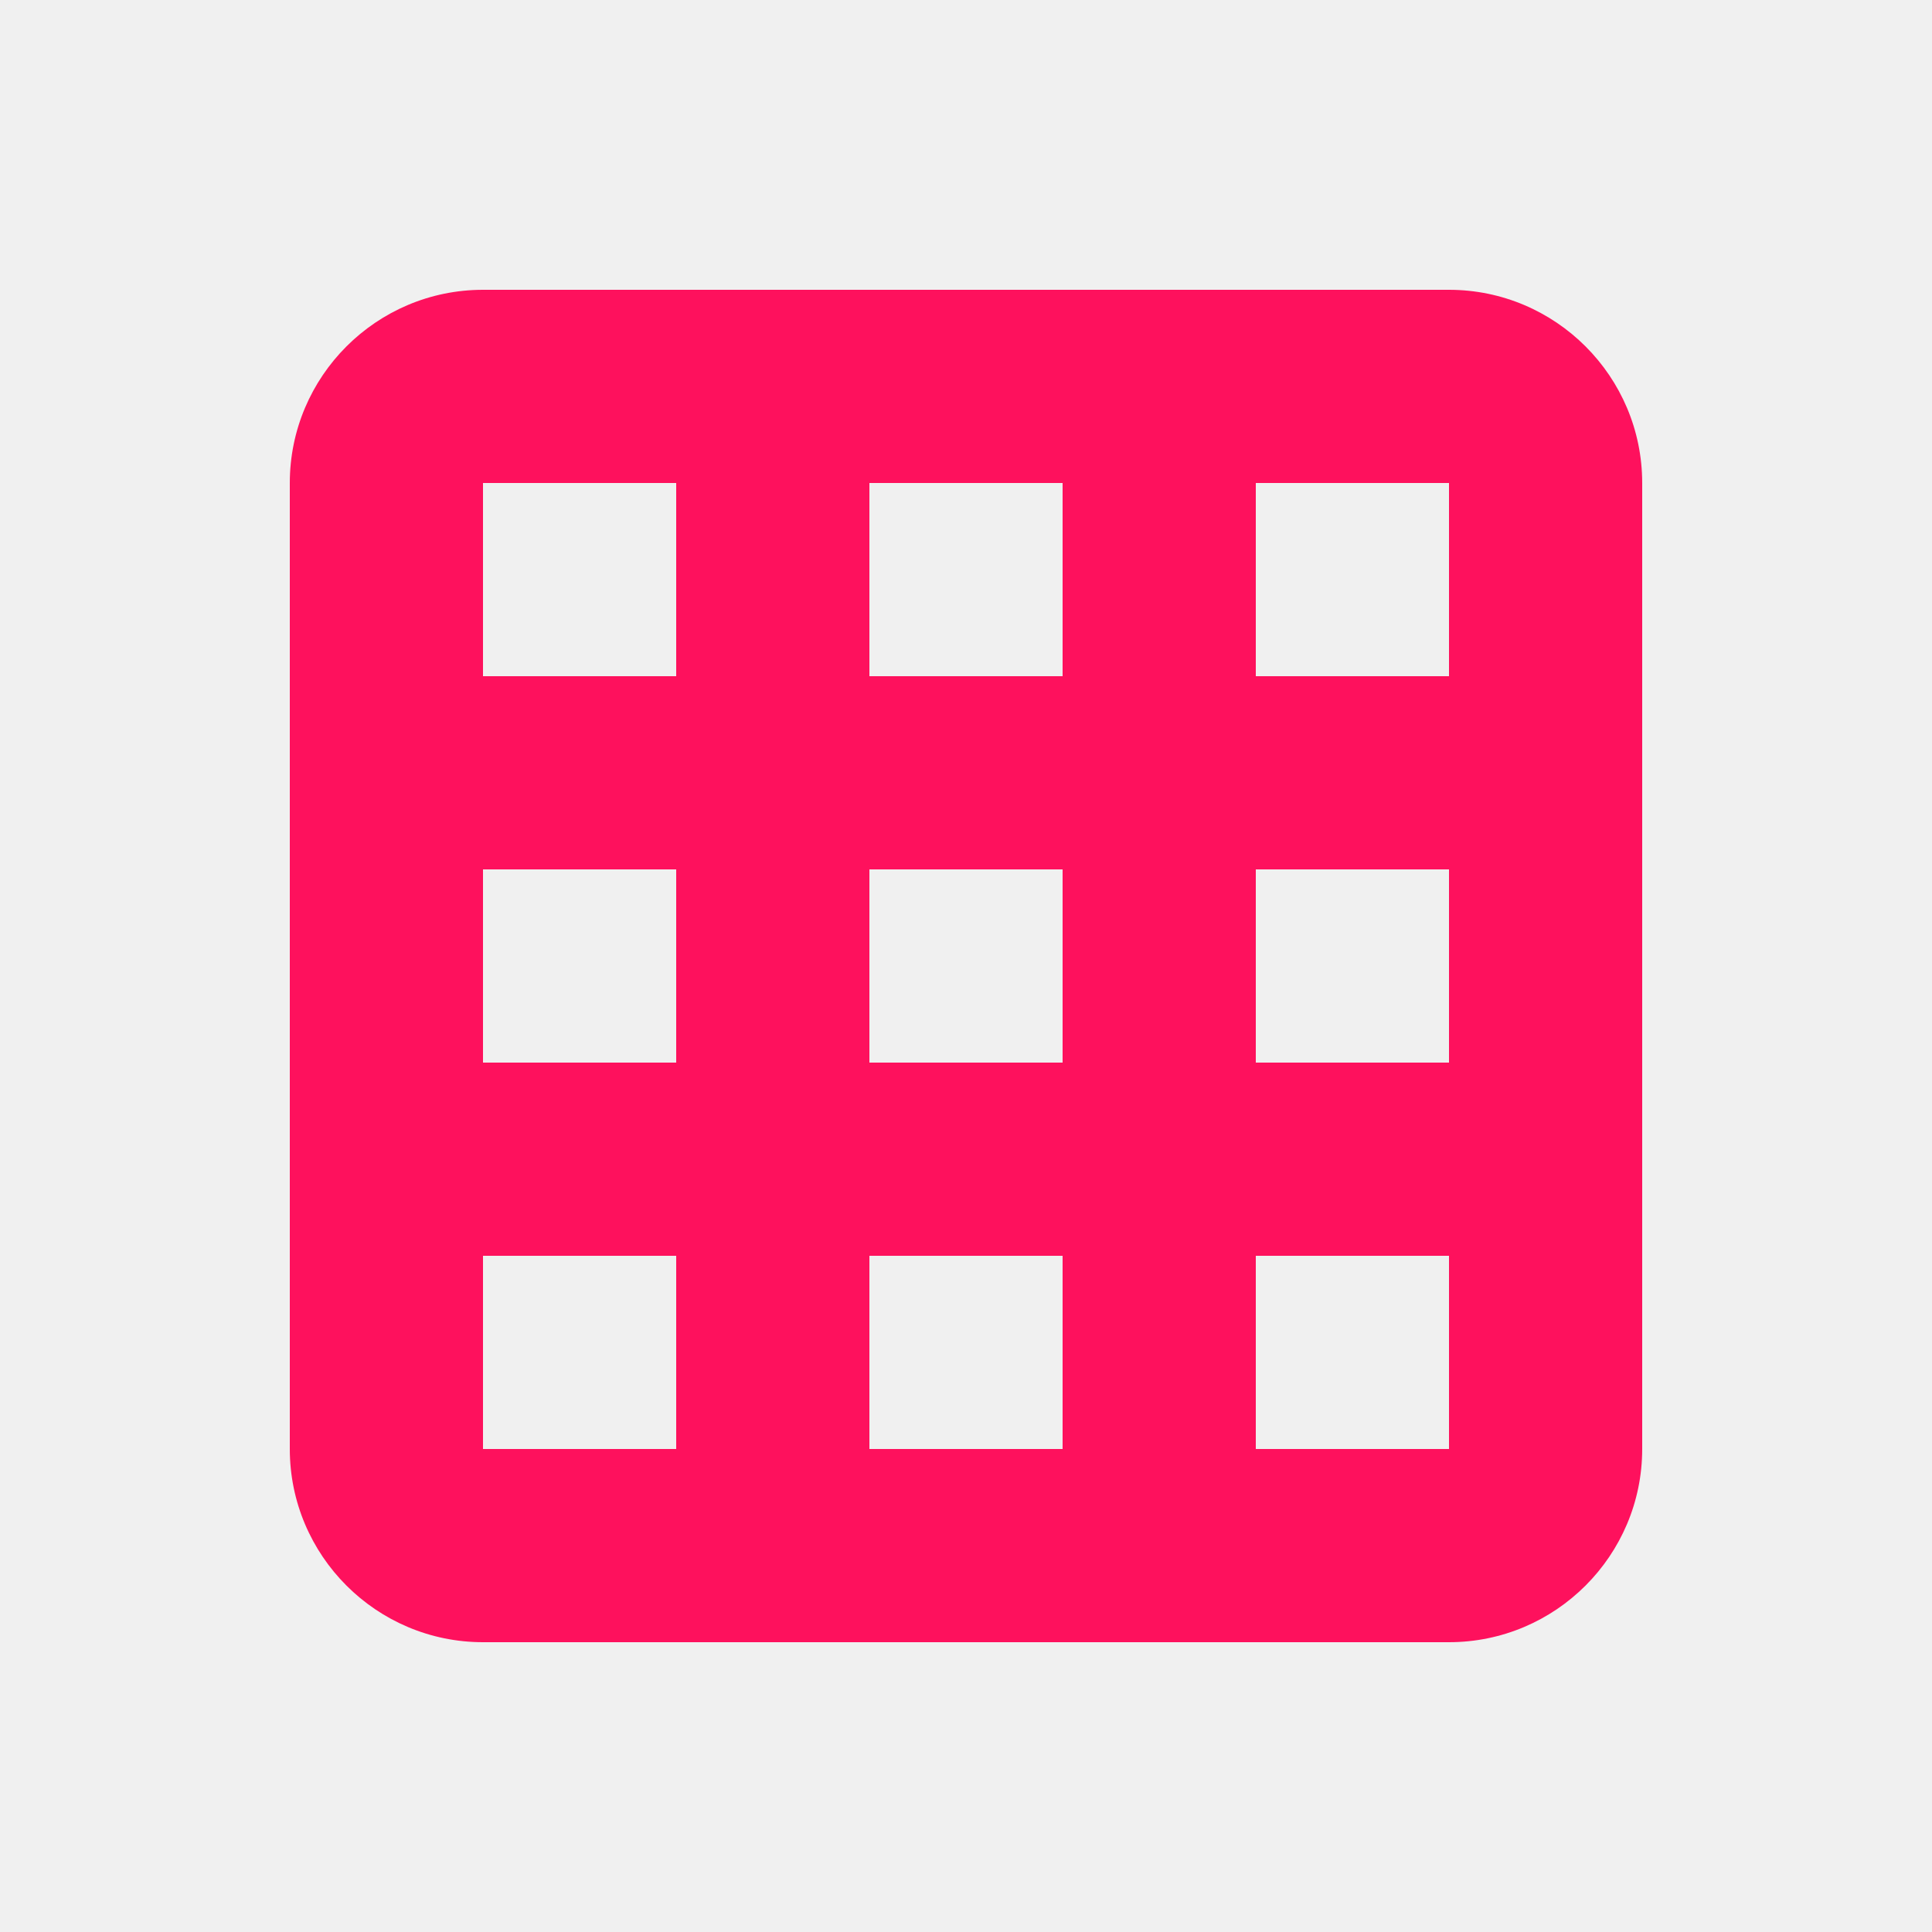
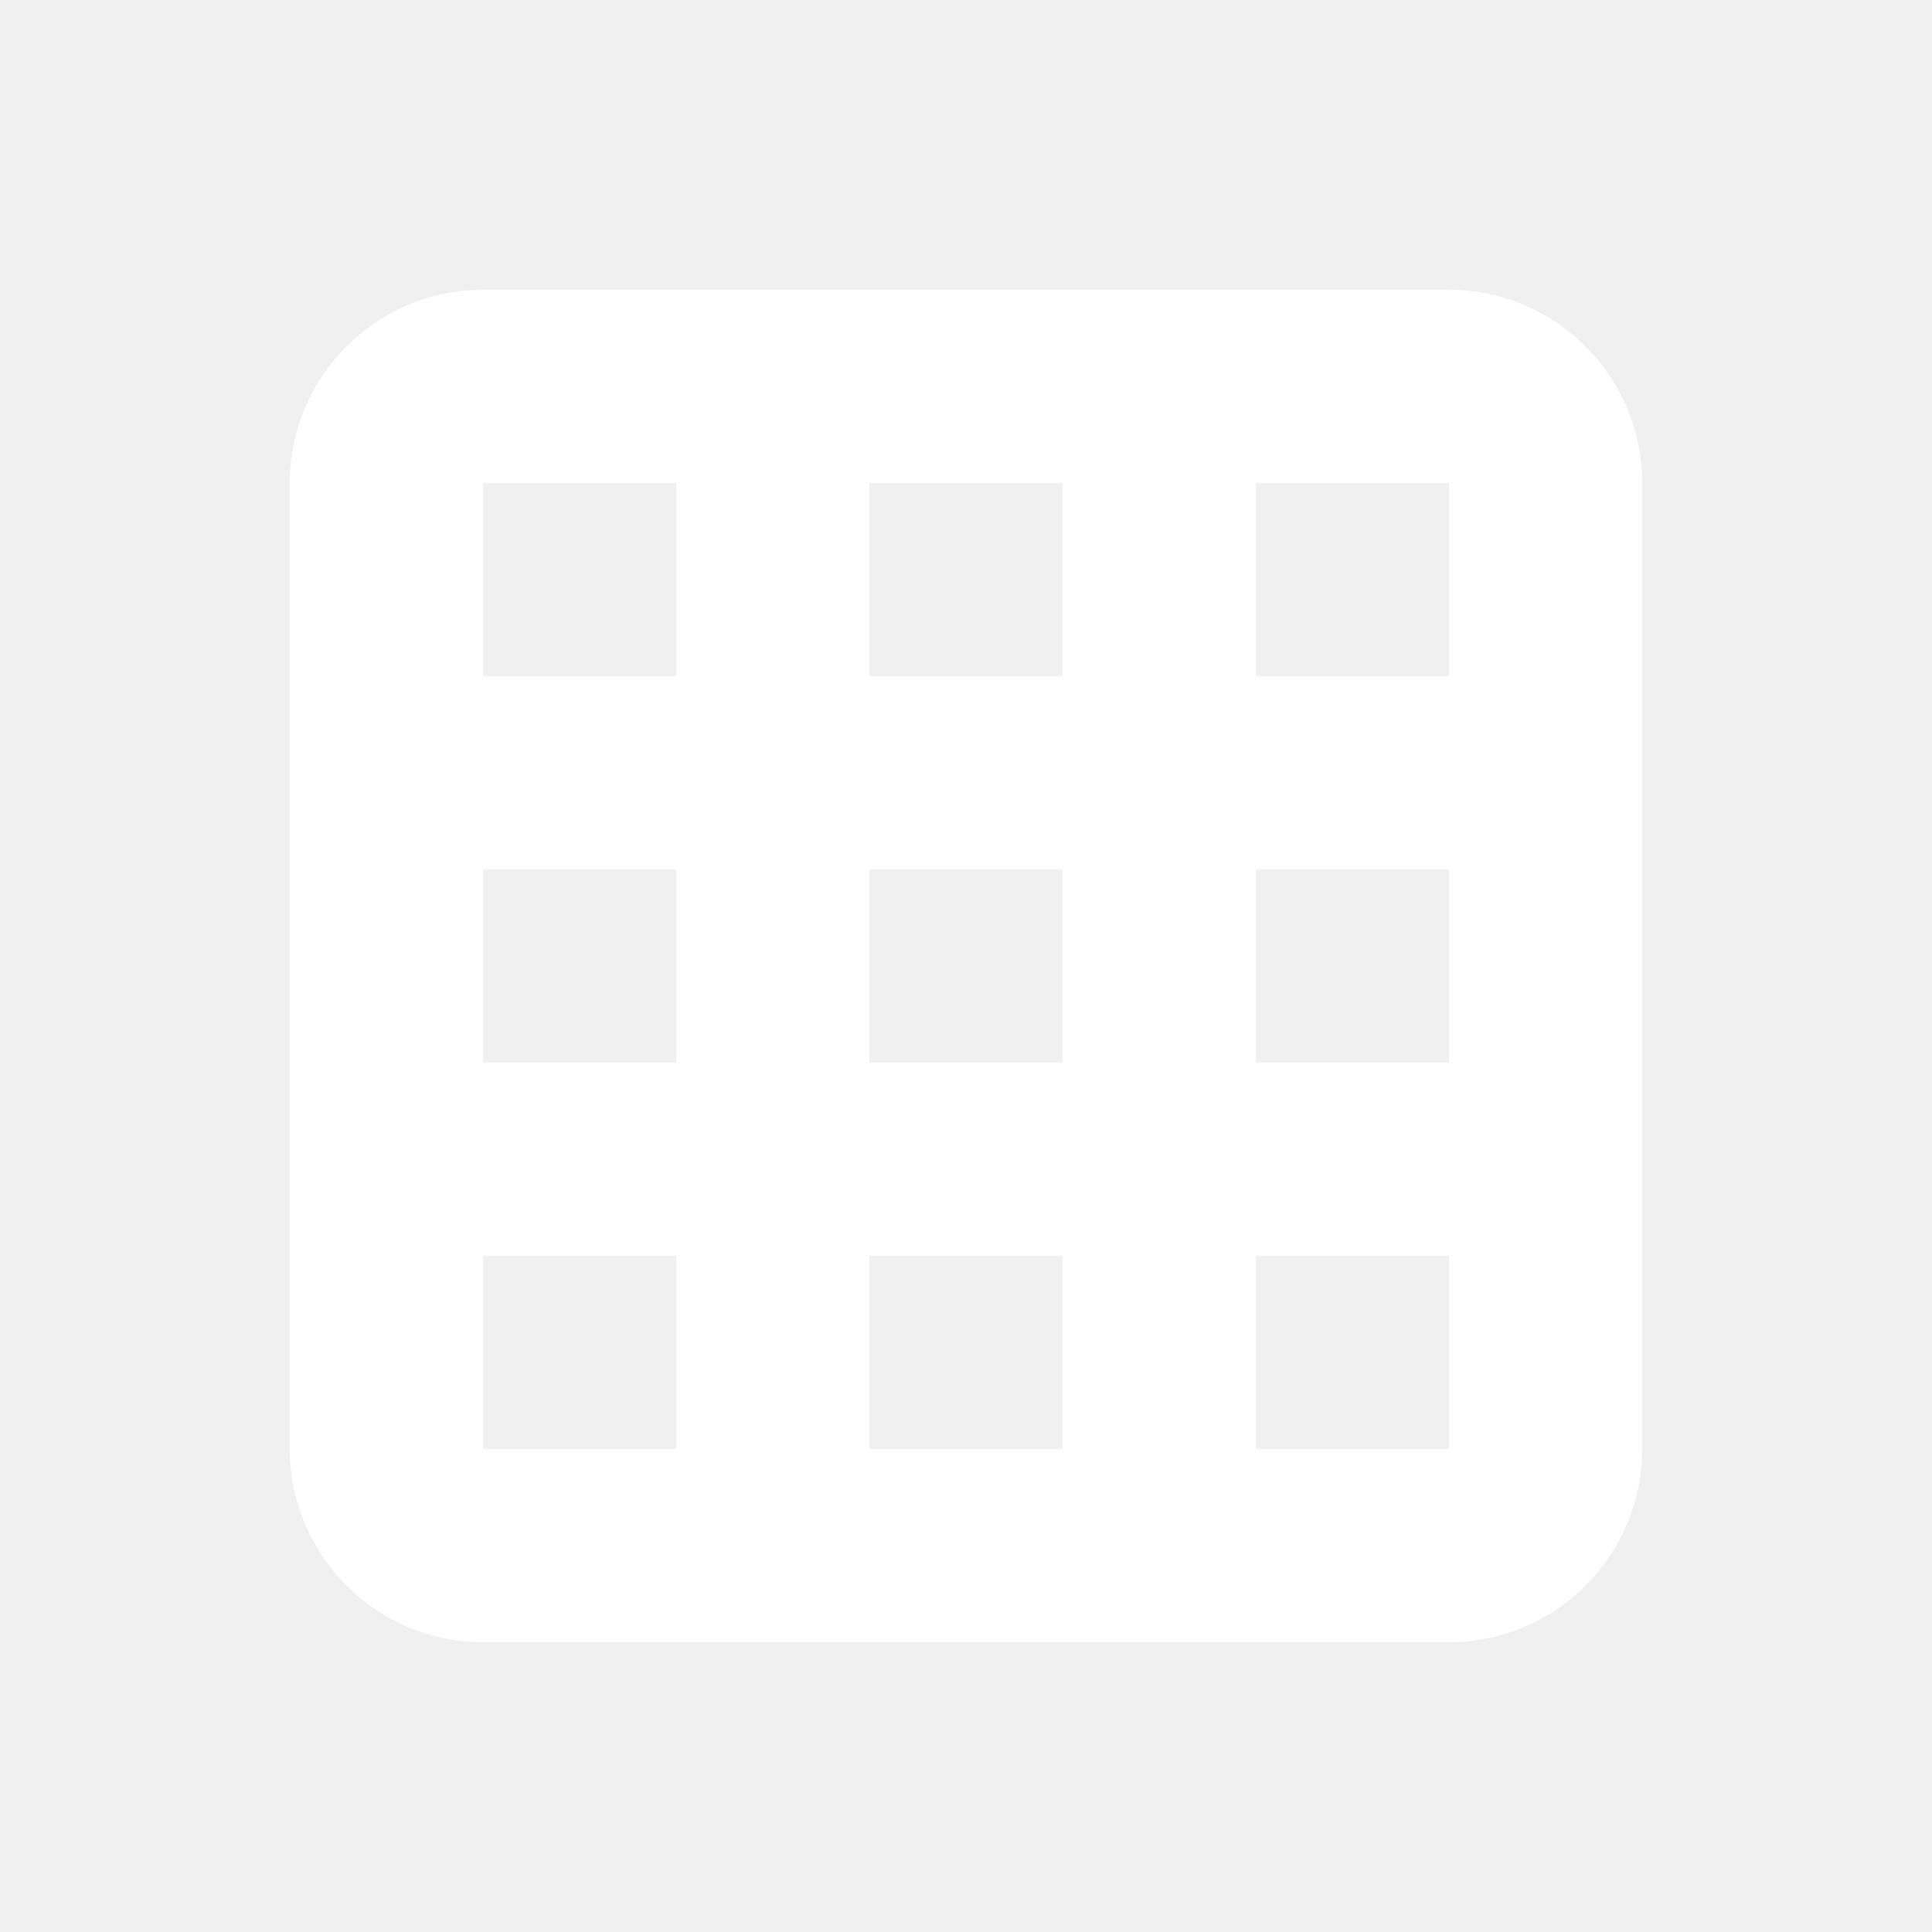
<svg xmlns="http://www.w3.org/2000/svg" viewBox="0 0 640 640">
-   <path fill="#ff0052ed" d="M480 160L480 224L416 224L416 160L480 160zM480 288L480 352L416 352L416 288L480 288zM480 416L480 480L416 480L416 416L480 416zM352 352L288 352L288 288L352 288L352 352zM288 416L352 416L352 480L288 480L288 416zM224 352L160 352L160 288L224 288L224 352zM160 416L224 416L224 480L160 480L160 416zM160 224L160 160L224 160L224 224L160 224zM288 224L288 160L352 160L352 224L288 224zM160 96C124.7 96 96 124.7 96 160L96 480C96 515.3 124.7 544 160 544L480 544C515.3 544 544 515.3 544 480L544 160C544 124.7 515.3 96 480 96L160 96z" />
+   <path fill="#fff" d="M480 160L480 224L416 224L416 160L480 160zM480 288L480 352L416 352L416 288L480 288zM480 416L480 480L416 480L416 416L480 416zM352 352L288 352L288 288L352 288L352 352zM288 416L352 416L352 480L288 480L288 416zM224 352L160 352L160 288L224 288L224 352zM160 416L224 416L224 480L160 480L160 416zM160 224L160 160L224 160L224 224L160 224zM288 224L288 160L352 160L352 224L288 224zM160 96C124.7 96 96 124.7 96 160L96 480C96 515.3 124.7 544 160 544L480 544C515.3 544 544 515.3 544 480L544 160C544 124.7 515.3 96 480 96L160 96z" />
</svg>
